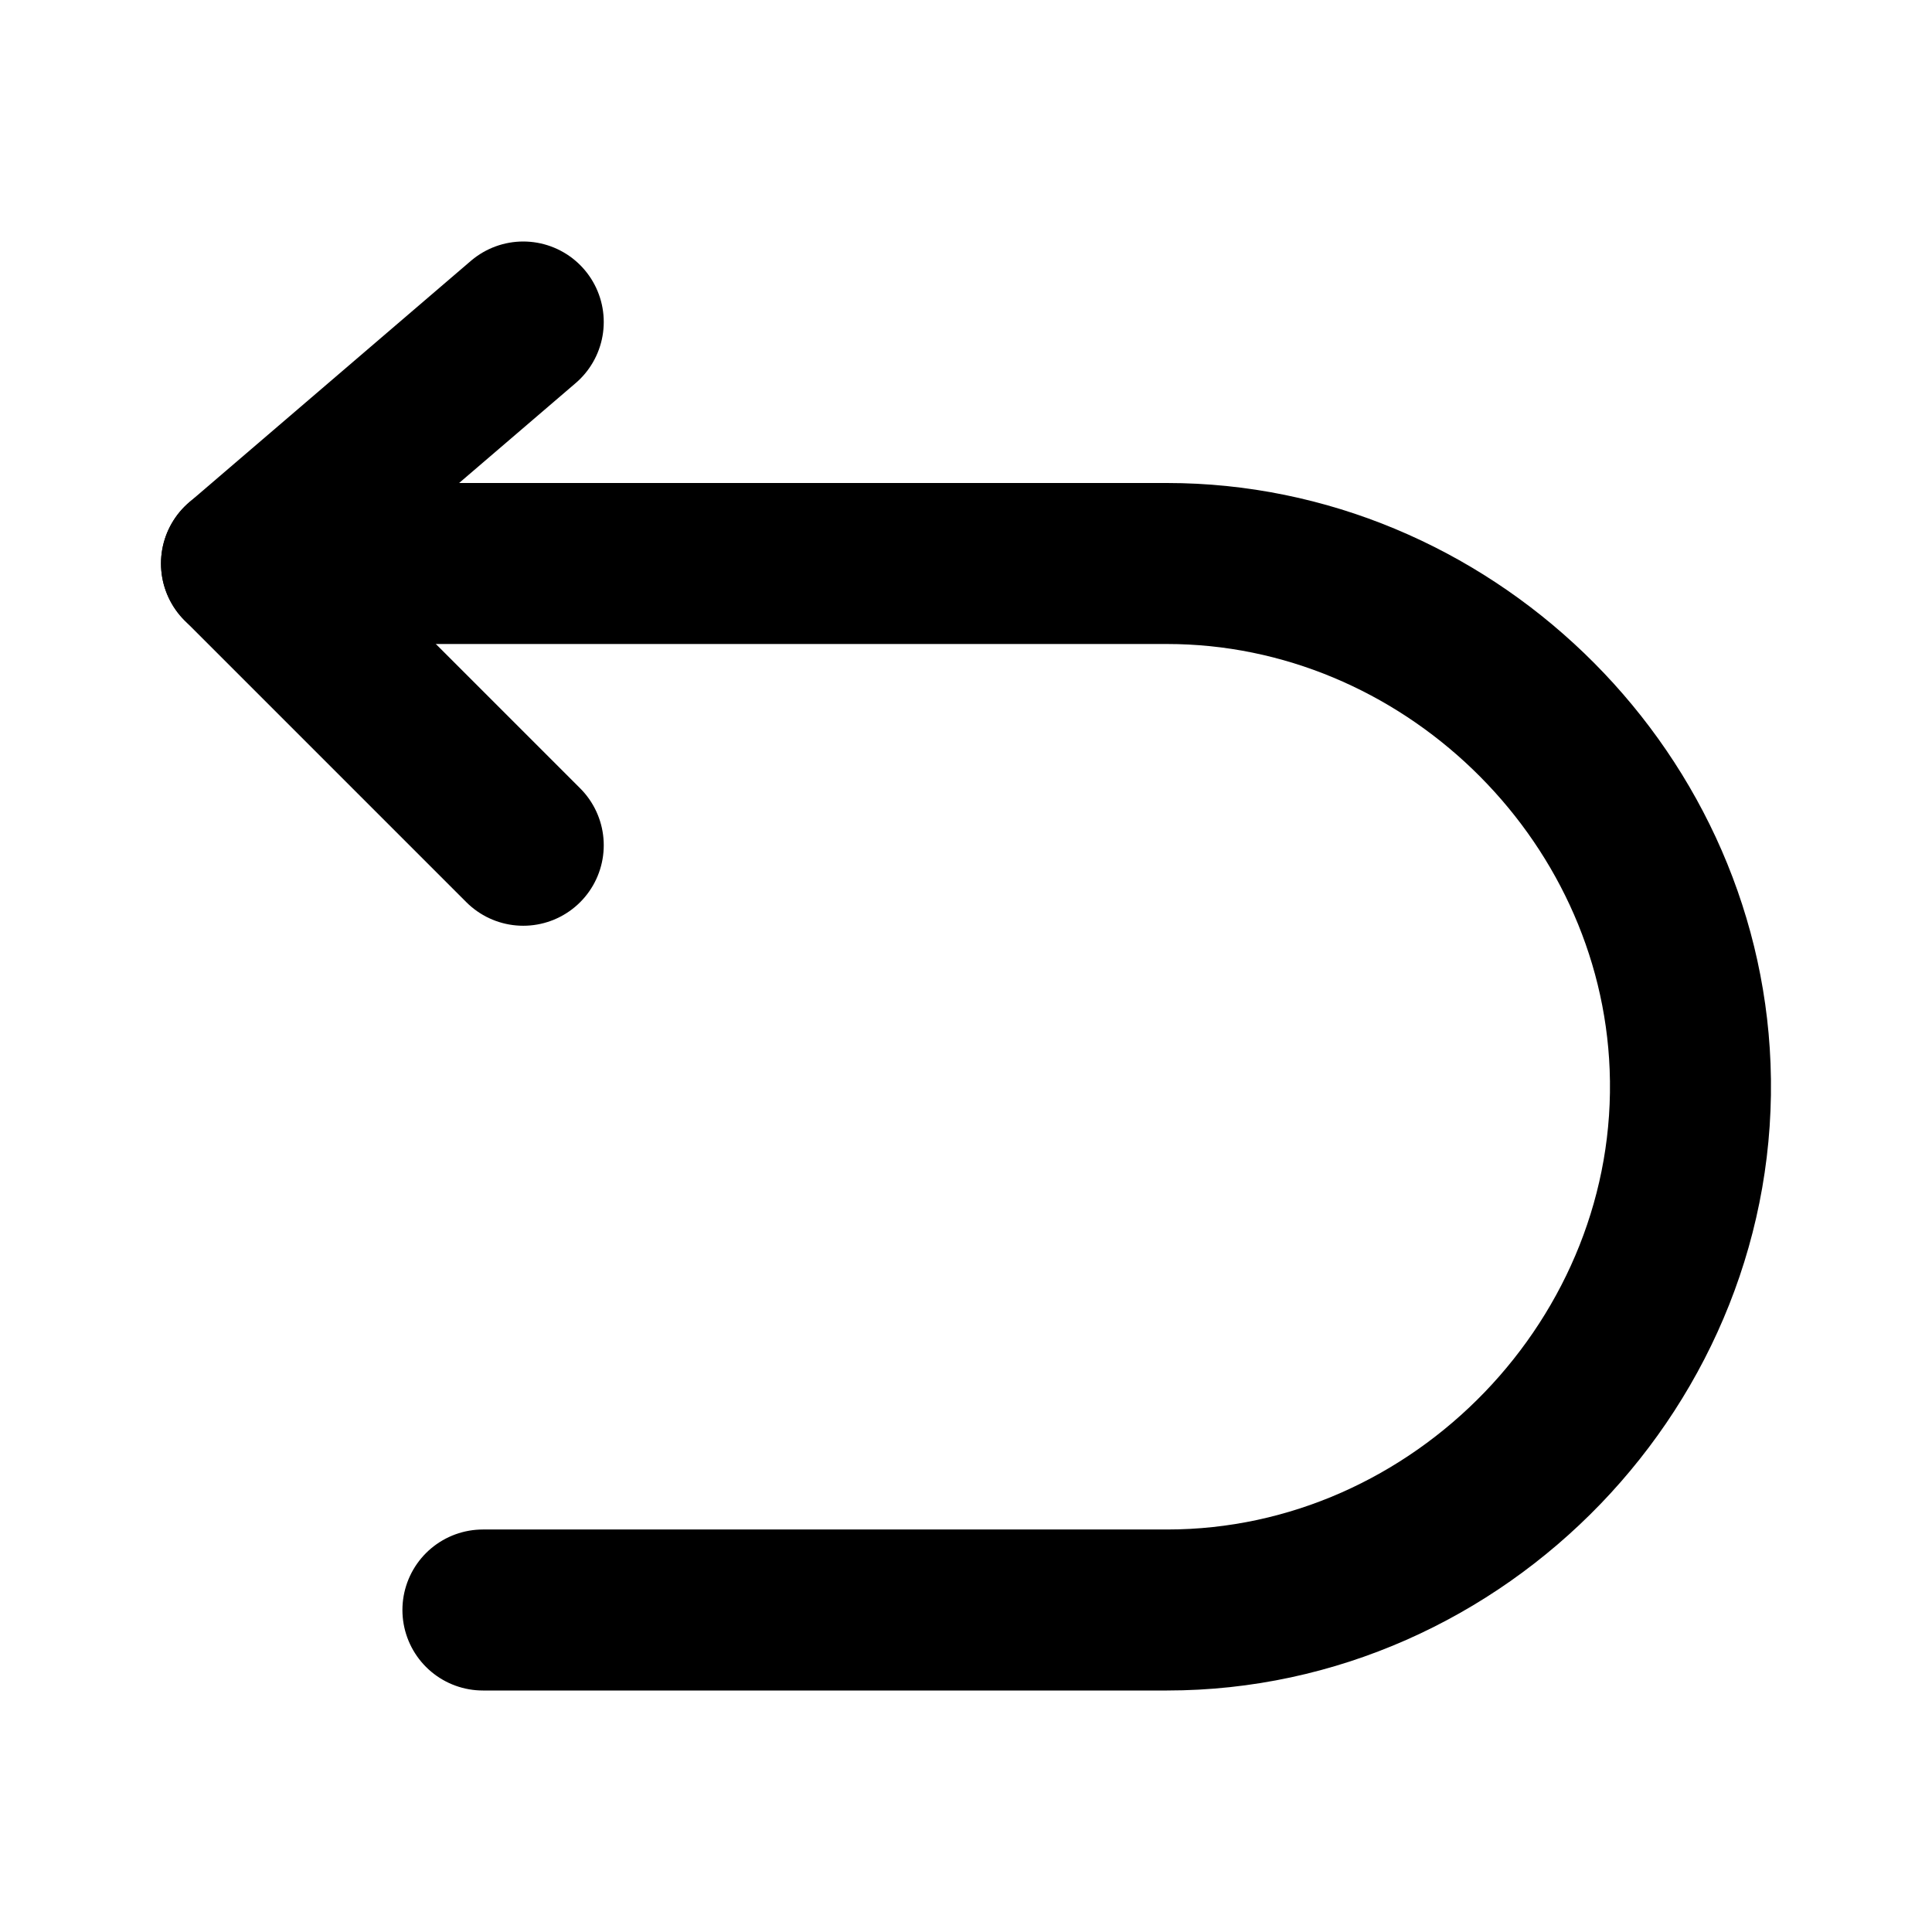
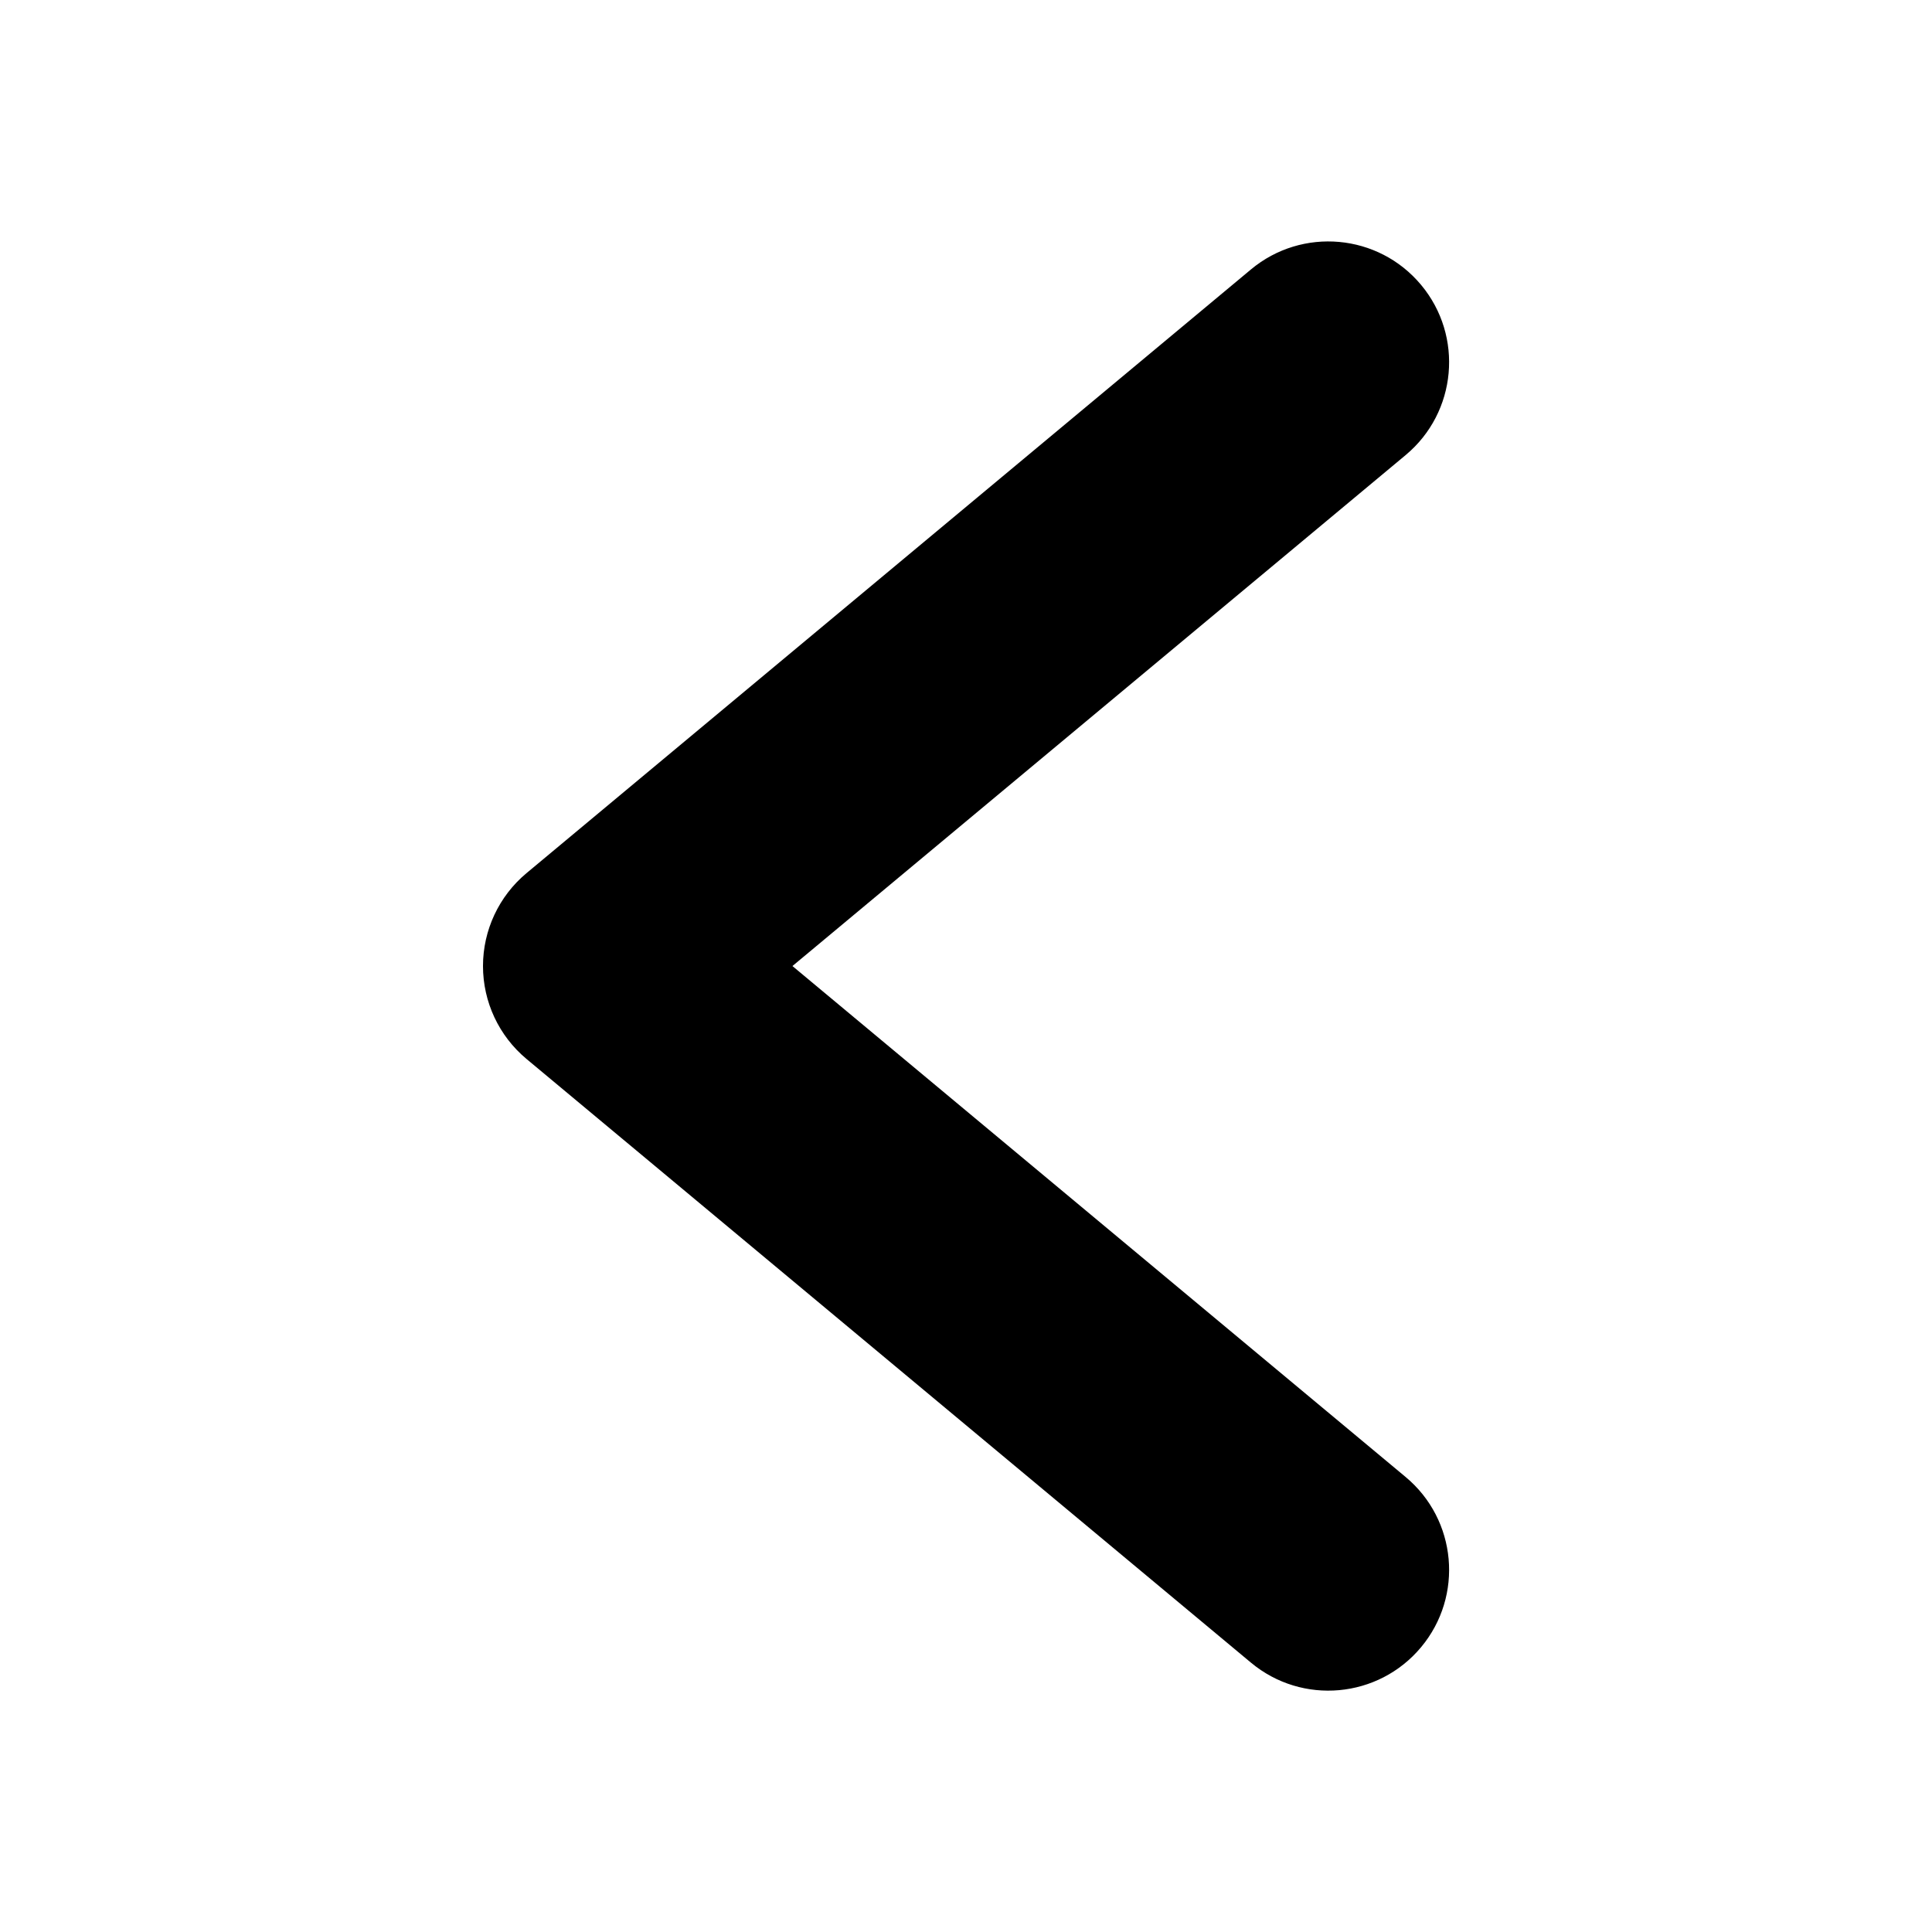
- <svg xmlns="http://www.w3.org/2000/svg" width="800px" height="800px" viewBox="0 0 48 48" fill="none">
-   <path d="M13 8L6 14L13 21" stroke="#000000" stroke-width="4" stroke-linecap="round" stroke-linejoin="round" />
-   <path d="M6 14H28.994C35.877 14 41.722 19.62 41.99 26.5C42.274 33.77 36.267 40 28.994 40H11.998" stroke="#000000" stroke-width="4" stroke-linecap="round" stroke-linejoin="round" />
+ <svg xmlns="http://www.w3.org/2000/svg" fill="#000000" width="800px" height="800px" viewBox="0 0 96 96">
+   <path d="M39.376,48.002l30.47-25.39a6.003,6.003,0,0,0-7.688-9.223L26.156,43.391a6.009,6.009,0,0,0,0,9.223L62.158,82.615a6.003,6.003,0,0,0,7.688-9.223Z" />
</svg>
